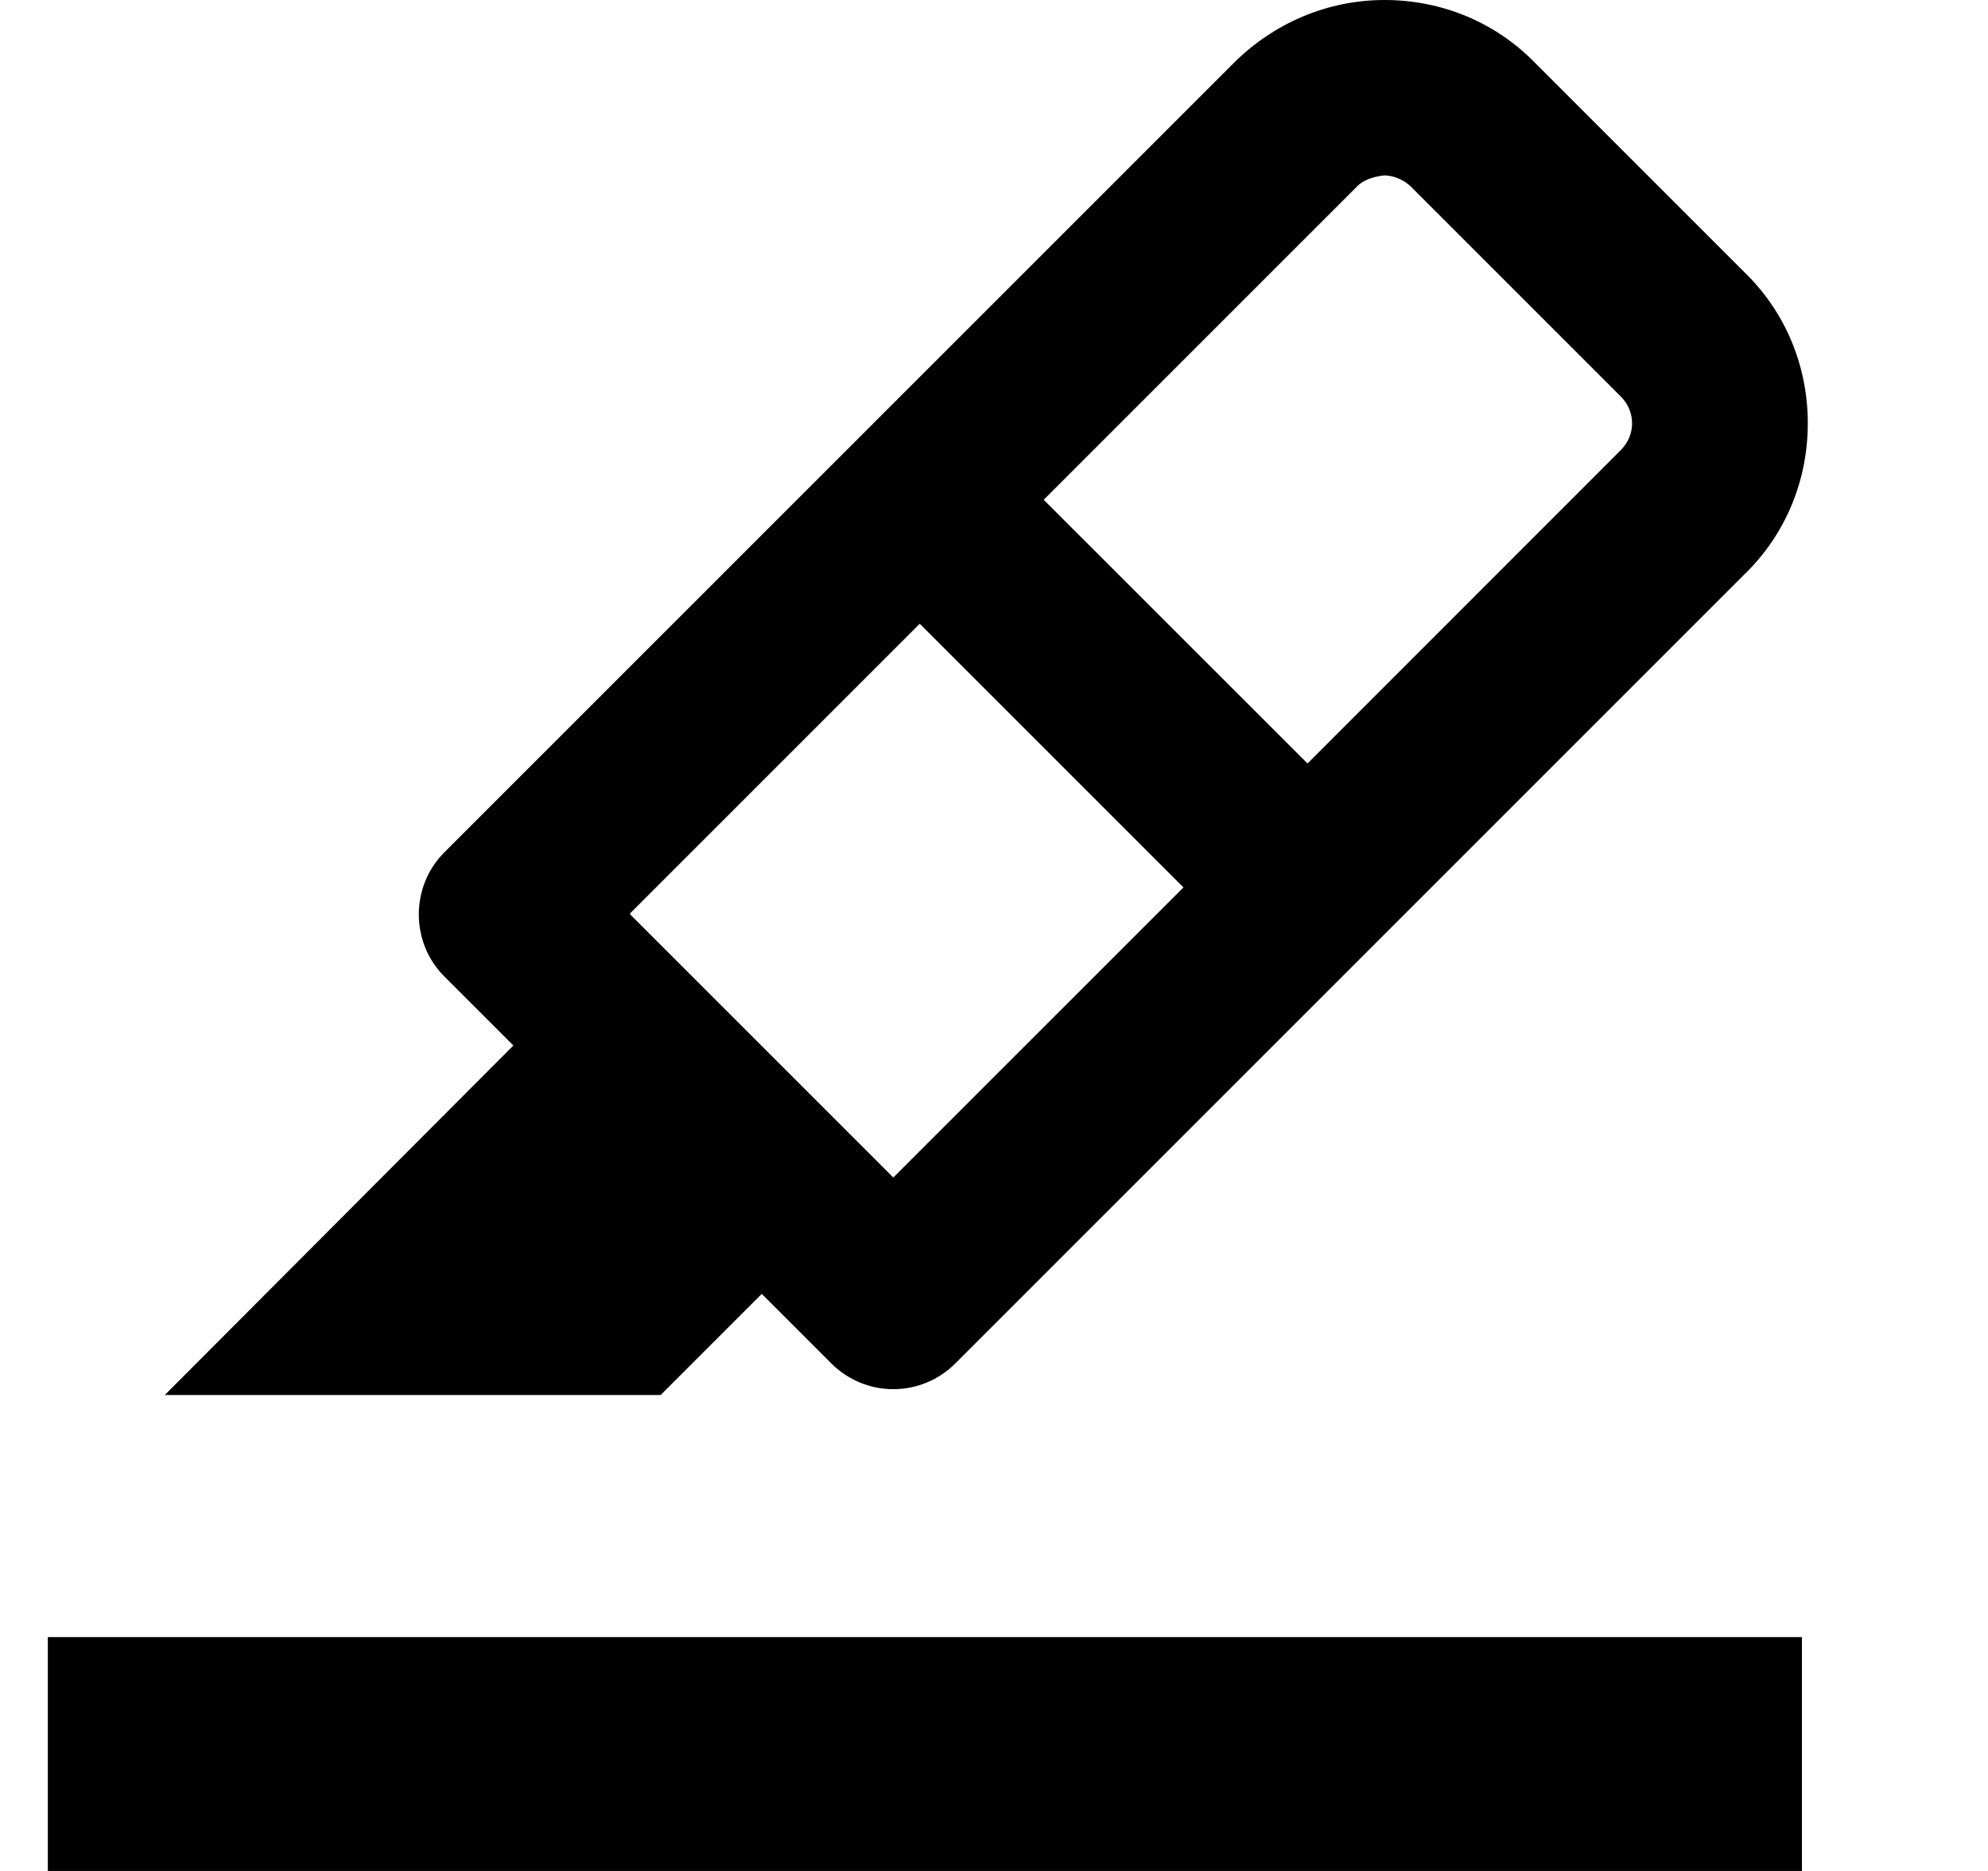
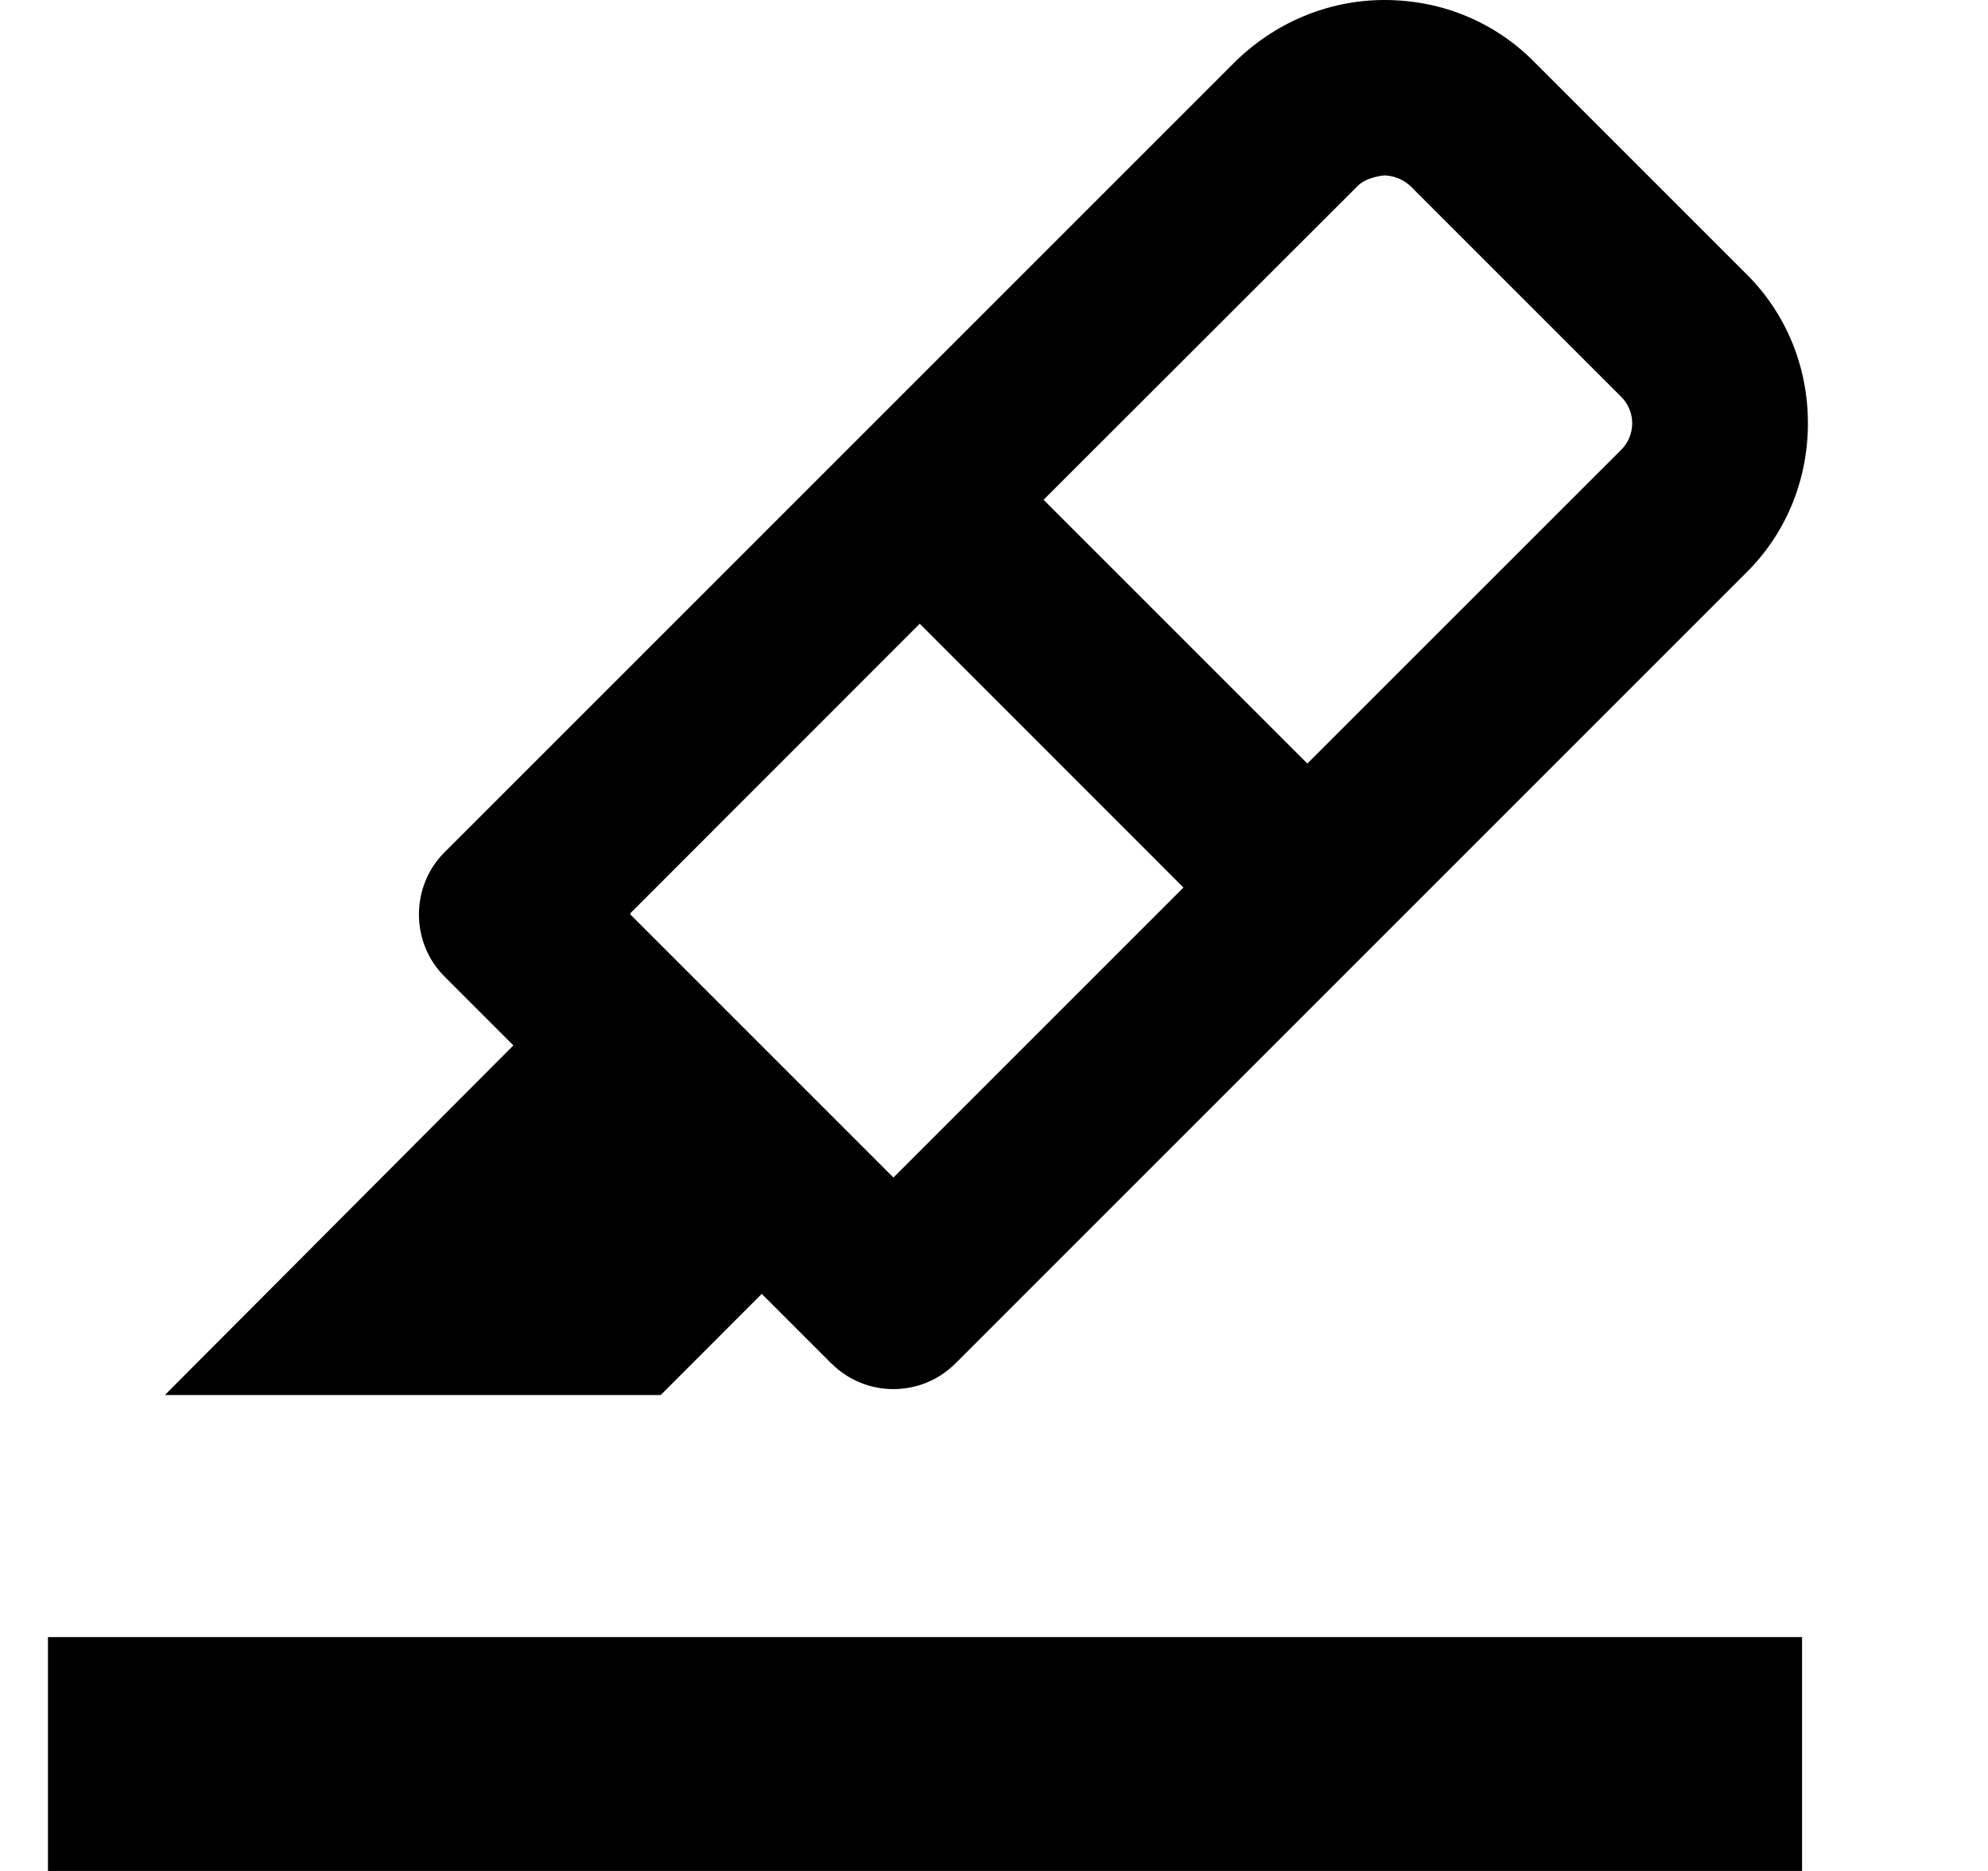
- <svg xmlns="http://www.w3.org/2000/svg" width="17" height="16" viewBox="0 0 17 16" fill="none">
-   <g>
-     <path fill-rule="evenodd" clip-rule="evenodd" d="M7.109 11.66C7.249 11.8 7.439 11.88 7.639 11.88C7.839 11.88 8.029 11.8 8.169 11.66L14.919 4.91C15.269 4.57 15.459 4.11 15.459 3.62C15.459 3.13 15.269 2.67 14.919 2.33L13.129 0.54C12.789 0.19 12.329 0 11.839 0C11.349 0 10.889 0.2 10.549 0.54L3.799 7.29C3.509 7.58 3.509 8.06 3.799 8.35L4.39 8.941L1.409 11.93H5.649L6.514 11.065L7.109 11.66ZM7.639 10.07L5.389 7.82V7.81L7.865 5.334L10.12 7.589L7.639 10.07ZM11.181 6.529L13.859 3.85C13.989 3.72 13.989 3.52 13.859 3.39L12.069 1.6C11.989 1.52 11.889 1.5 11.839 1.5C11.839 1.5 11.689 1.51 11.609 1.59L8.925 4.274L11.181 6.529Z" fill="#000" />
-     <path d="M0.409 14H15.409V16H0.409V14Z" fill="#000" />
+ <svg xmlns="http://www.w3.org/2000/svg" width="17" height="16" fill="none">
+   <g fill="#000">
+     <path fill-rule="evenodd" d="M7.11 11.66a.75.75 0 0 0 1.06 0l6.75-6.75c.35-.34.54-.8.54-1.29s-.19-.95-.54-1.29L13.13.54c-.34-.35-.8-.54-1.29-.54s-.95.2-1.29.54L3.8 7.29c-.29.29-.29.77 0 1.06l.59.59-2.98 2.99h4.24l.864-.865.595.595Zm.53-1.59L5.39 7.82v-.01l2.475-2.476L10.12 7.59 7.64 10.07Zm3.54-3.541 2.68-2.679a.32.32 0 0 0 0-.46L12.07 1.6a.343.343 0 0 0-.23-.1s-.15.01-.23.09L8.924 4.274l2.255 2.255Z" clip-rule="evenodd" />
+     <path d="M.41 14h15v2h-15v-2Z" />
  </g>
</svg>
